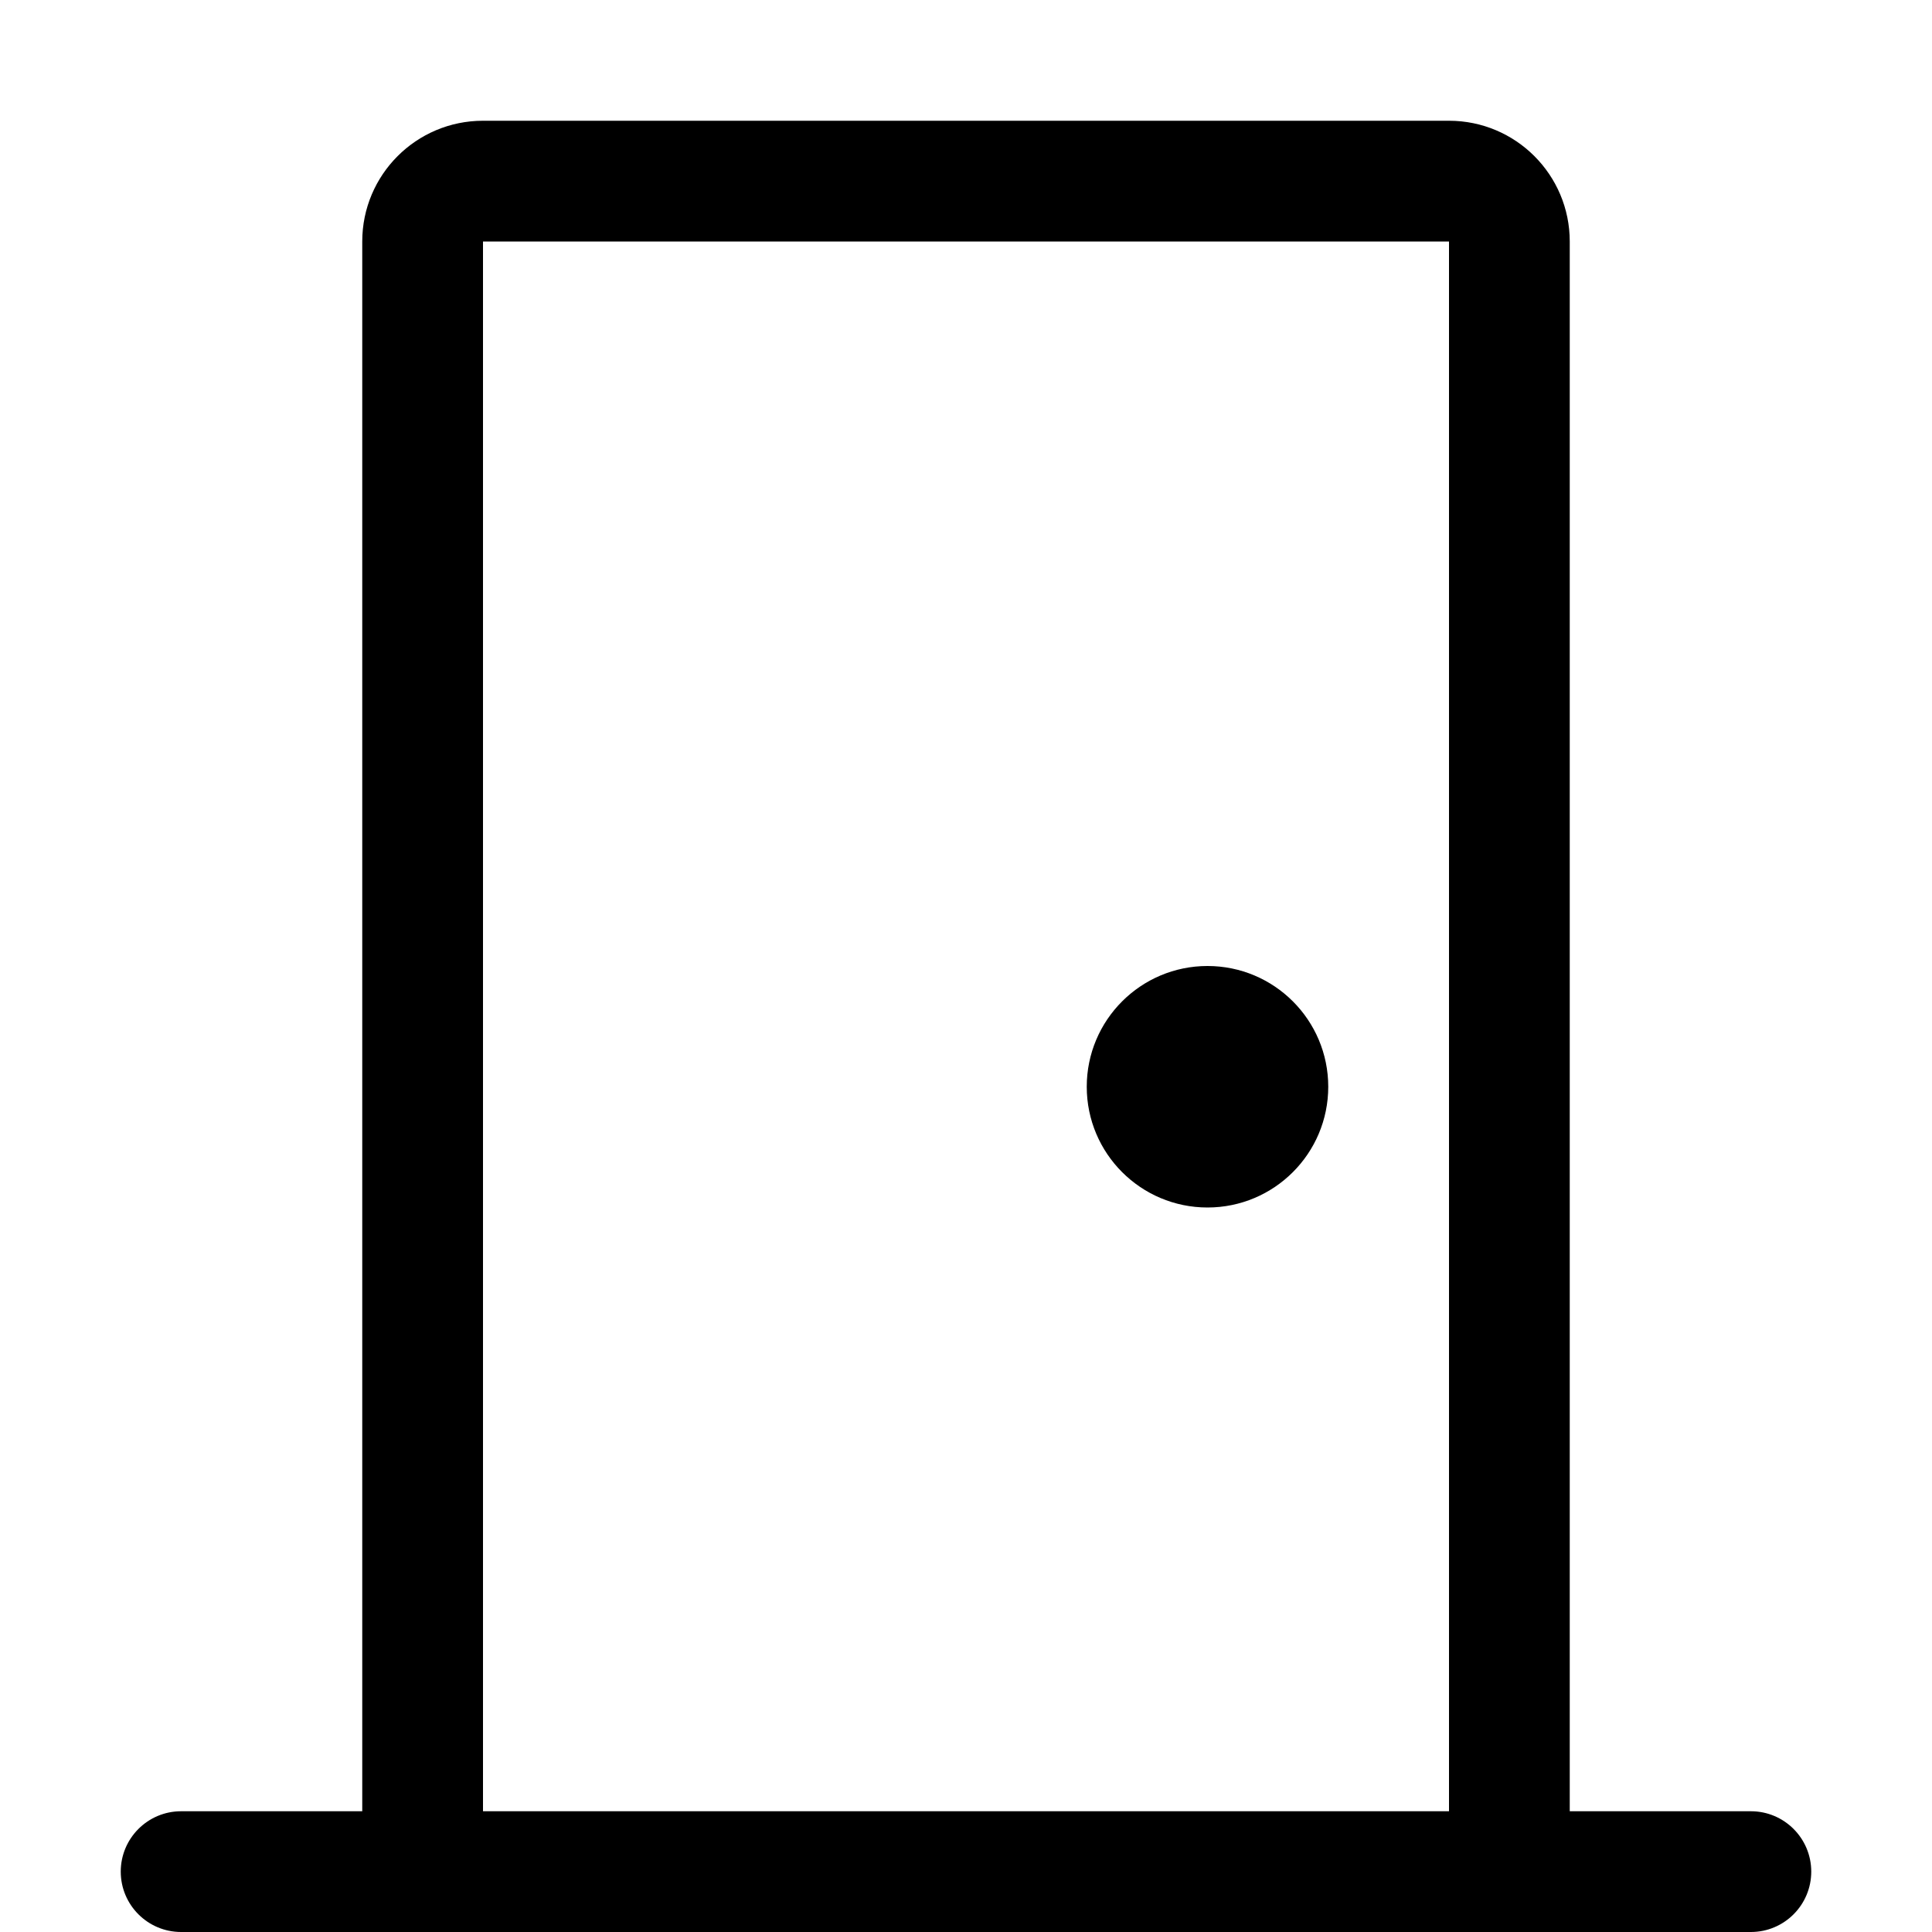
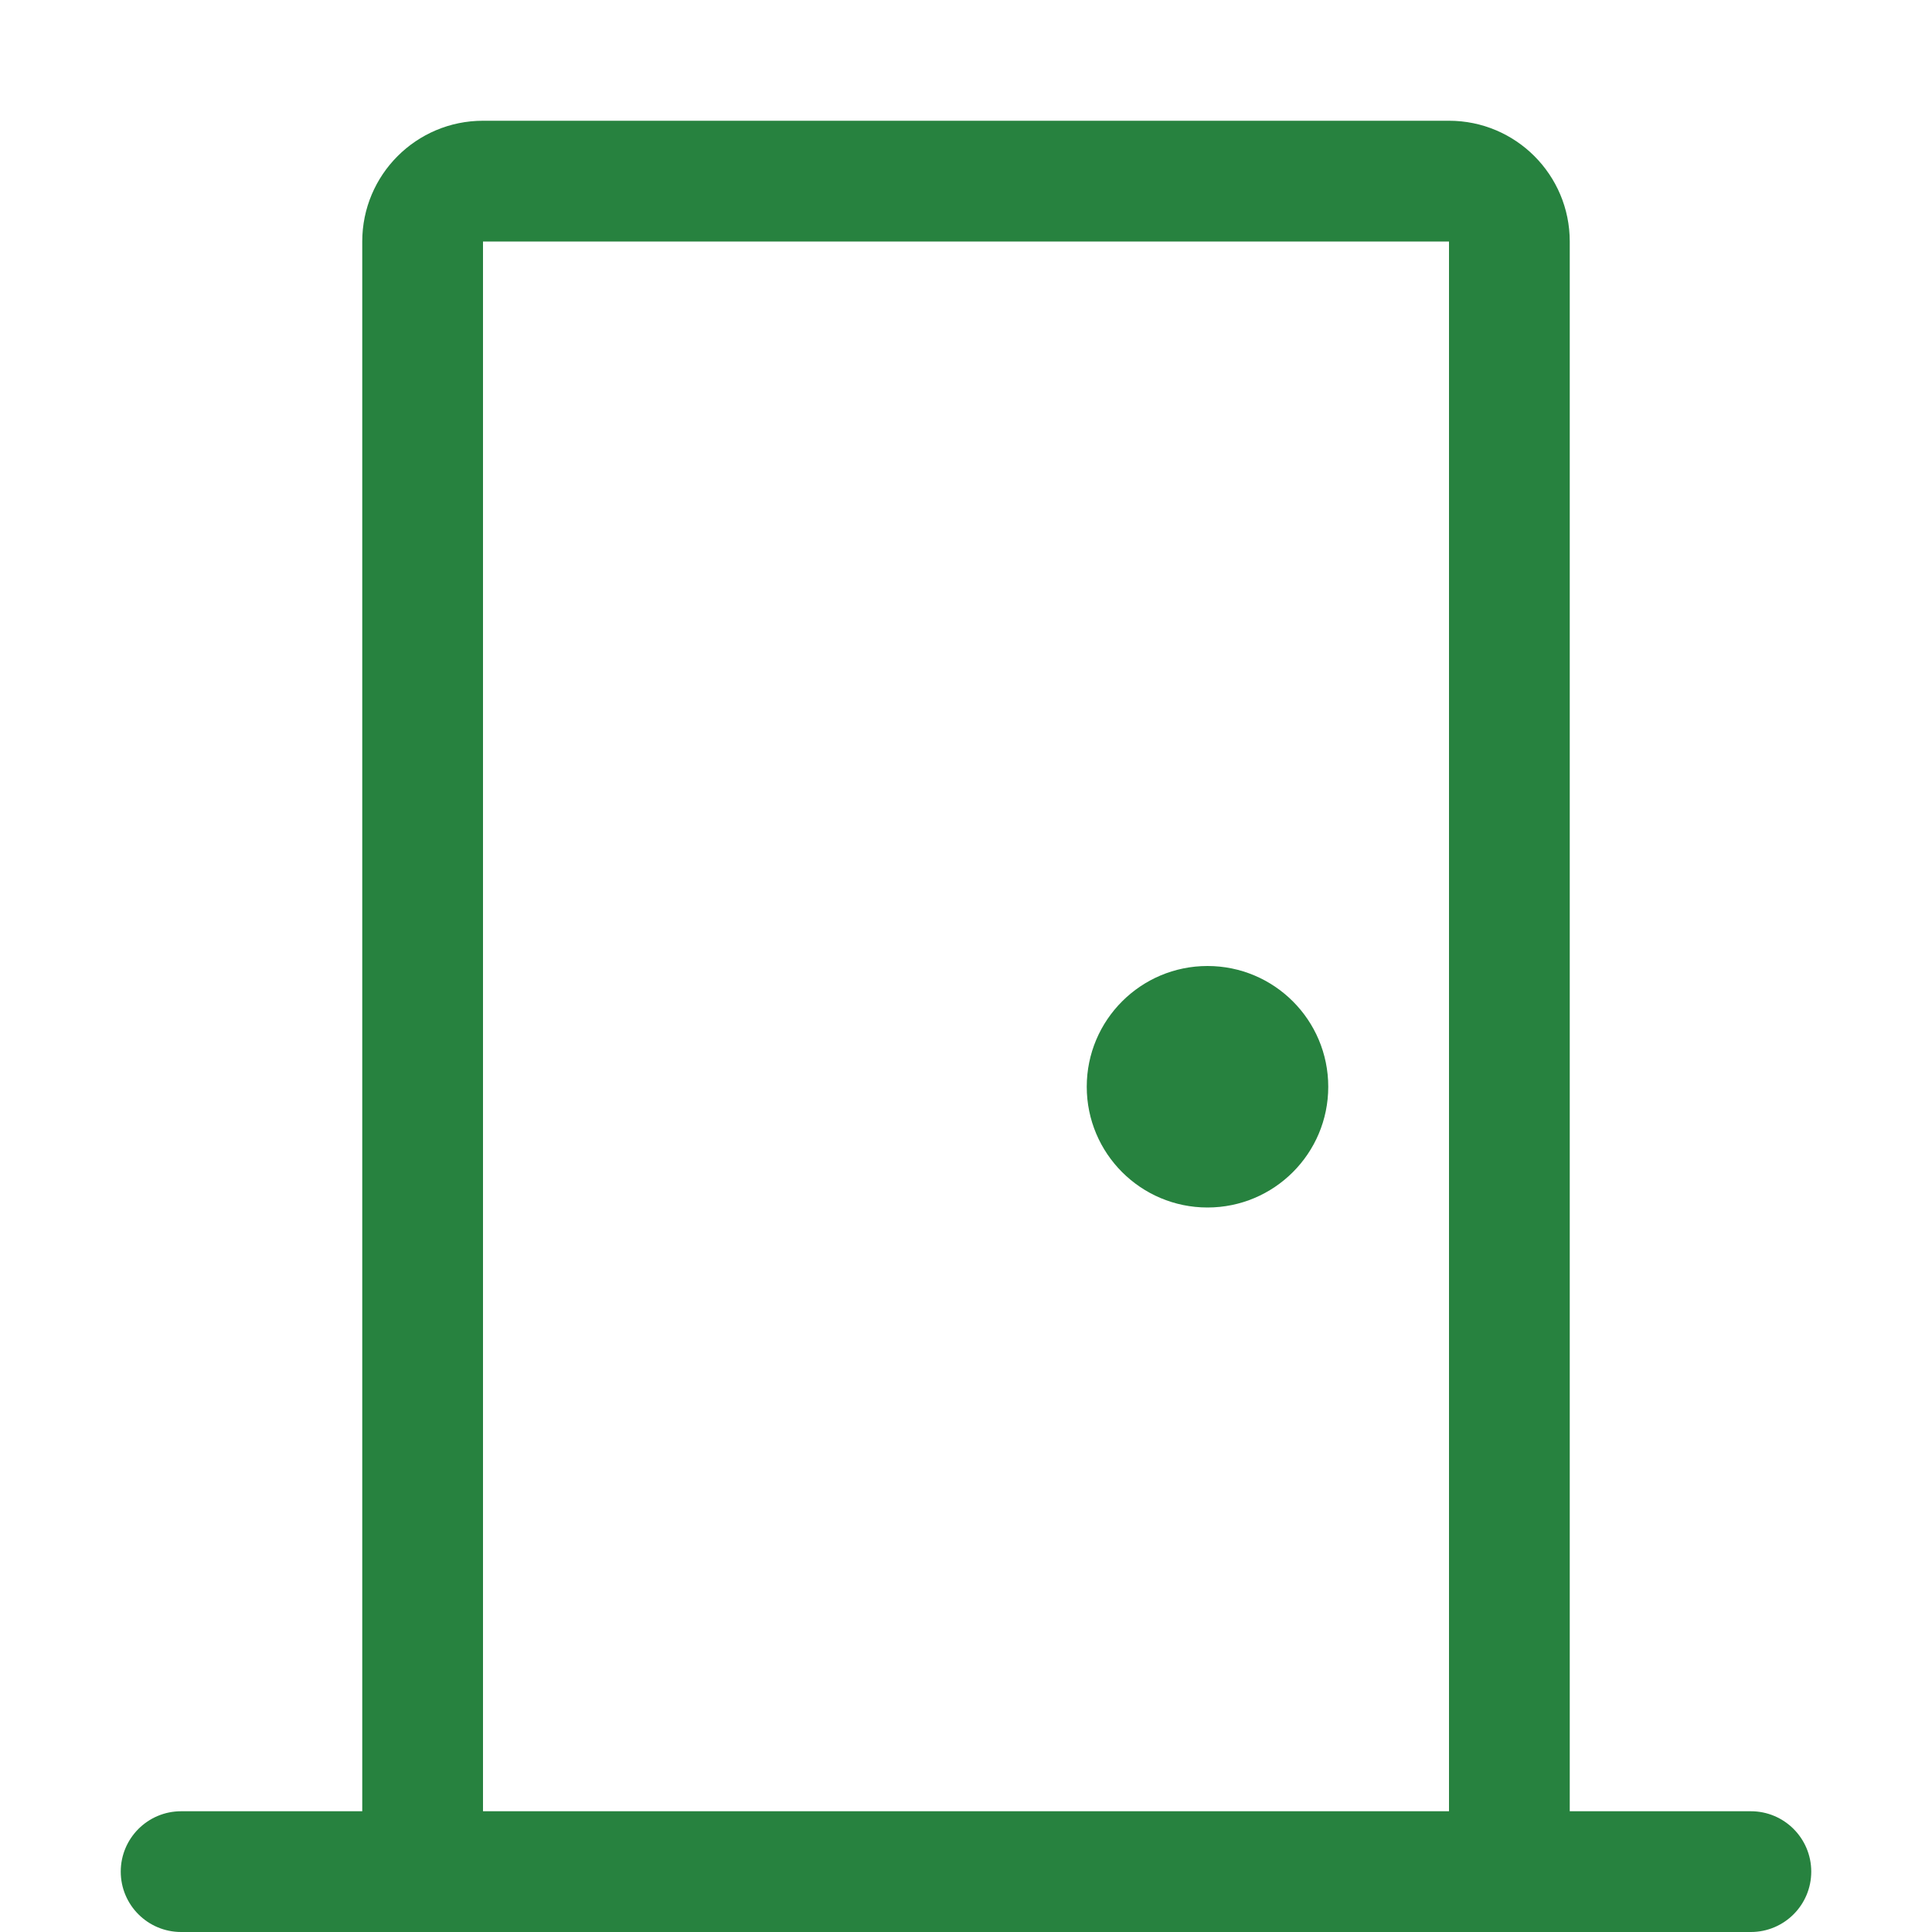
- <svg xmlns="http://www.w3.org/2000/svg" width="16" height="16" fill="currentColor" class="bi bi-door-closed" viewBox="0 0 16 16">
+ <svg xmlns="http://www.w3.org/2000/svg" width="25" height="25" color="#27823F" fill="currentColor" background="white" class="bi bi-door-closed" viewBox="0 0 16 16">
  <path d="M3 2a1 1 0 0 1 1-1h8a1 1 0 0 1 1 1v13h1.5a.5.5 0 0 1 0 1h-13a.5.5 0 0 1 0-1H3V2zm1 13h8V2H4v13z" />
  <path d="M9 9a1 1 0 1 0 2 0 1 1 0 0 0-2 0z" />
</svg>
